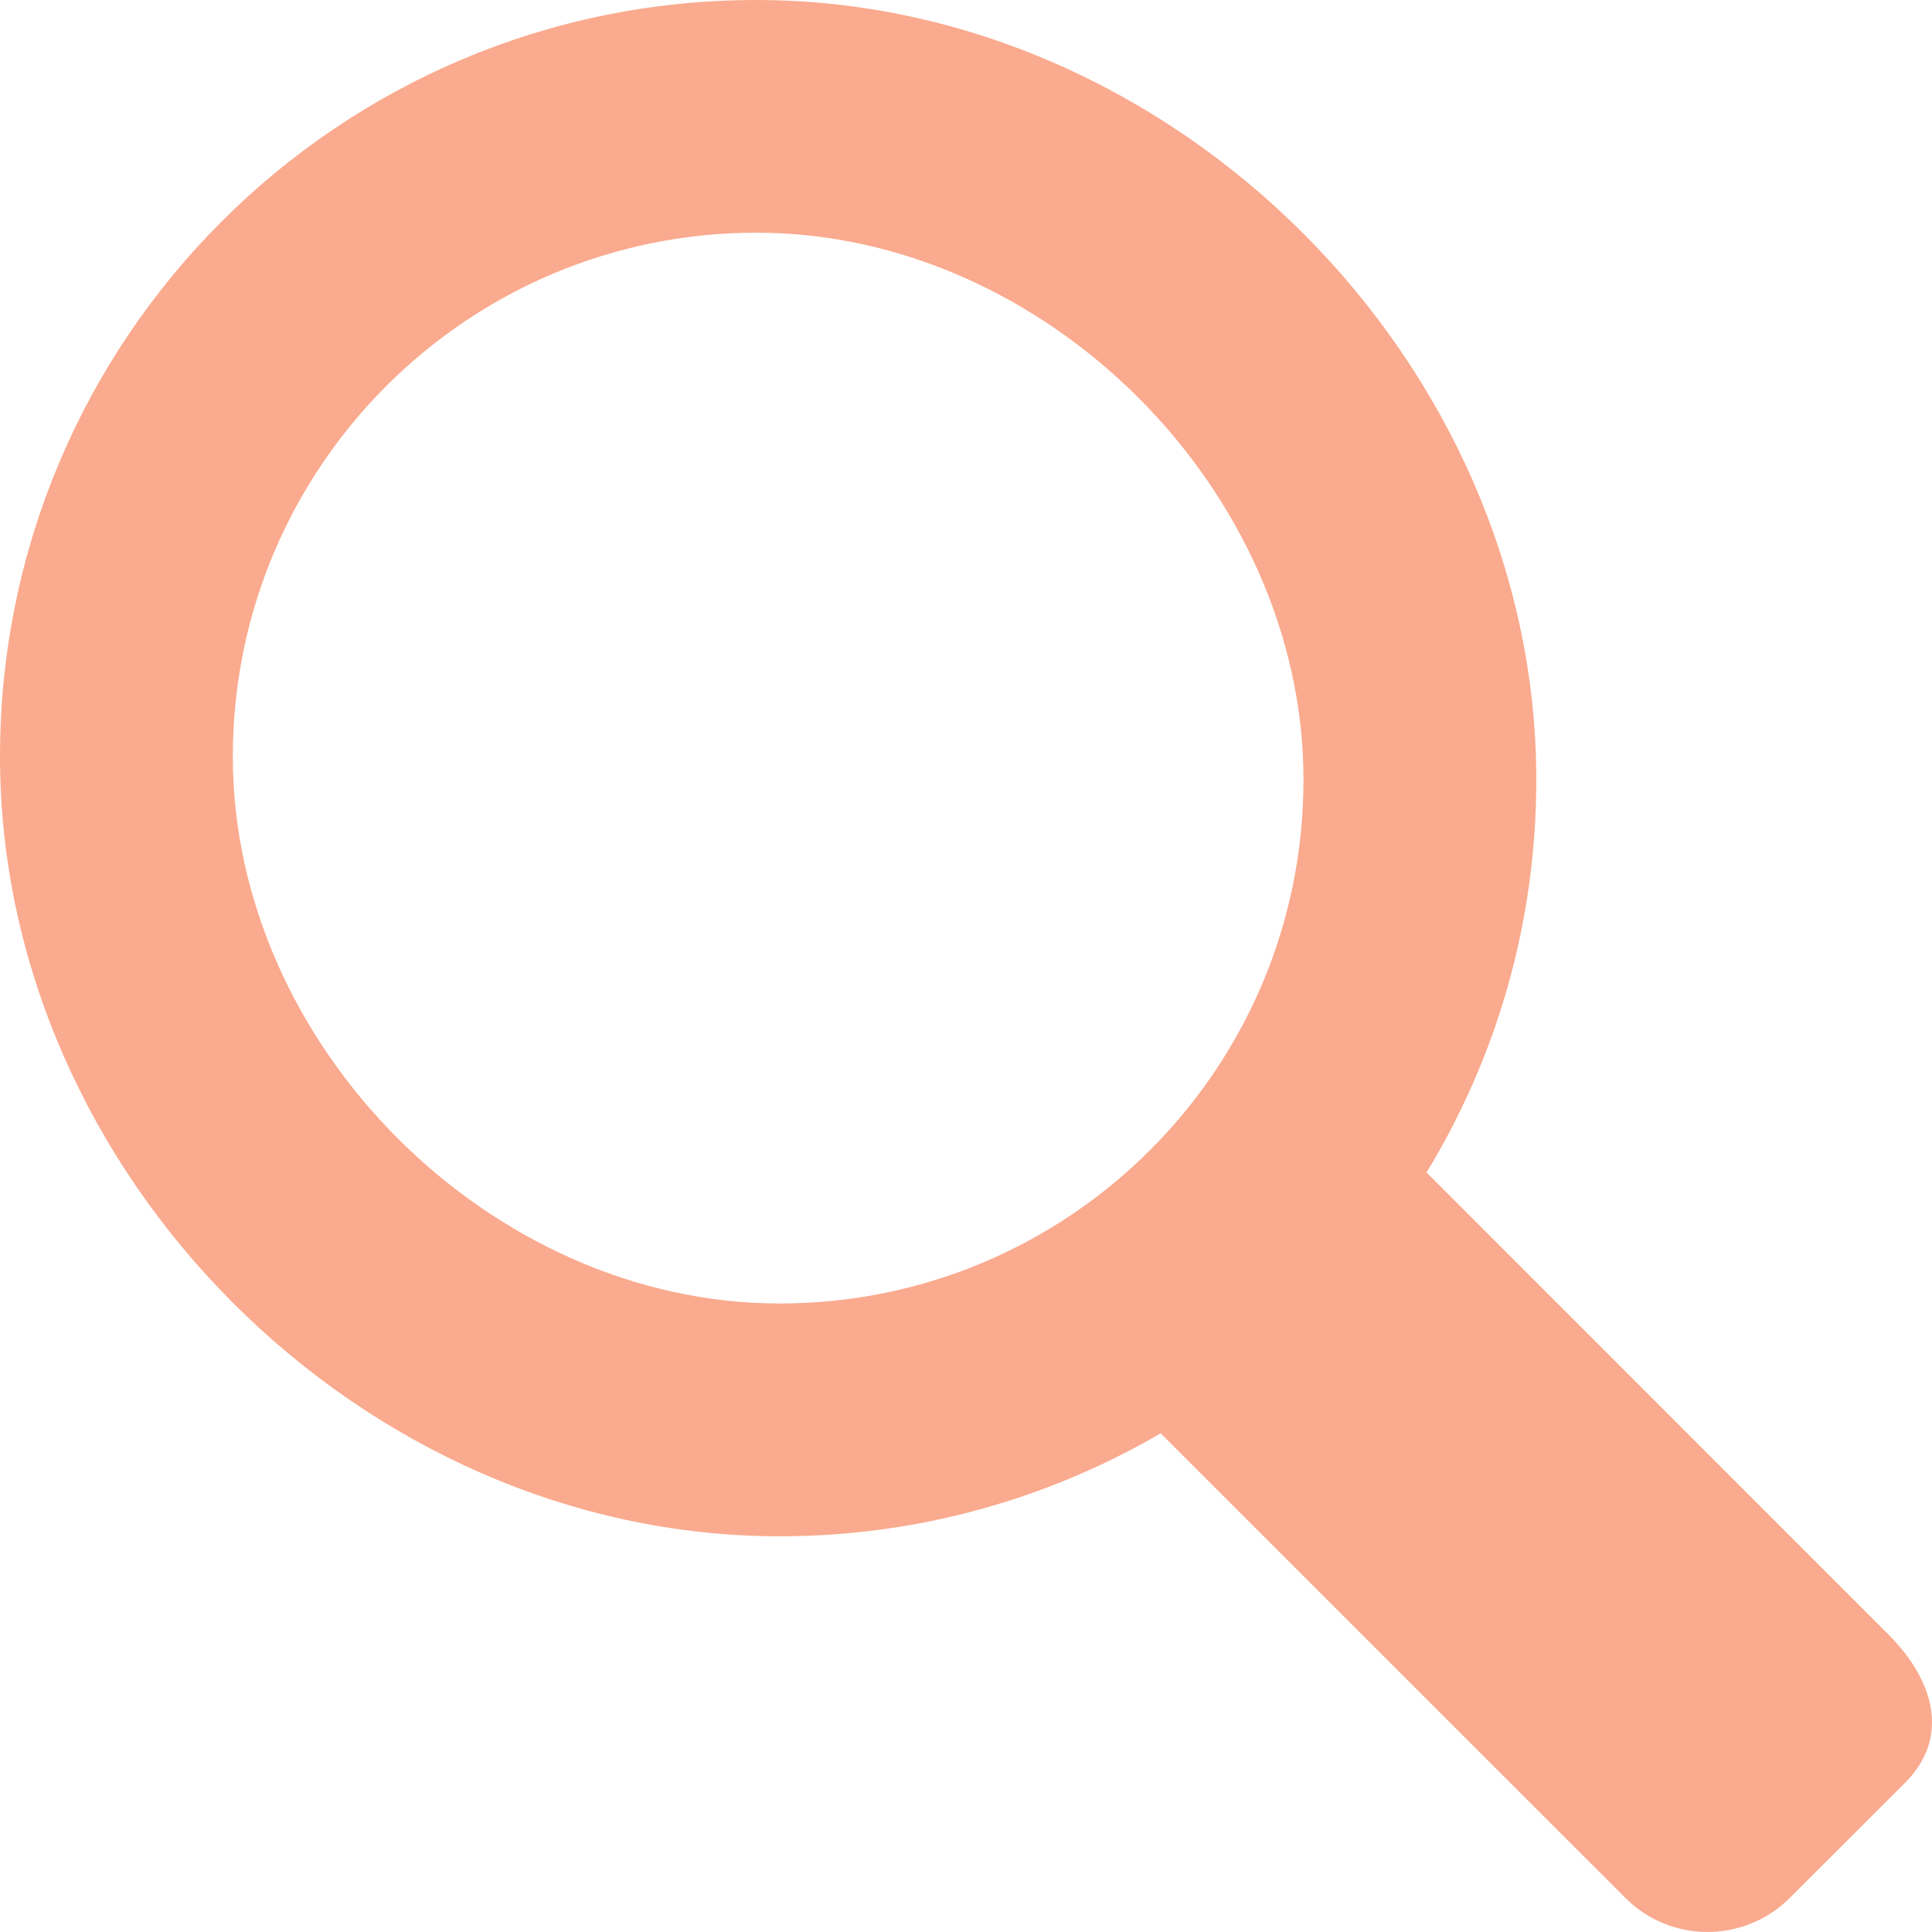
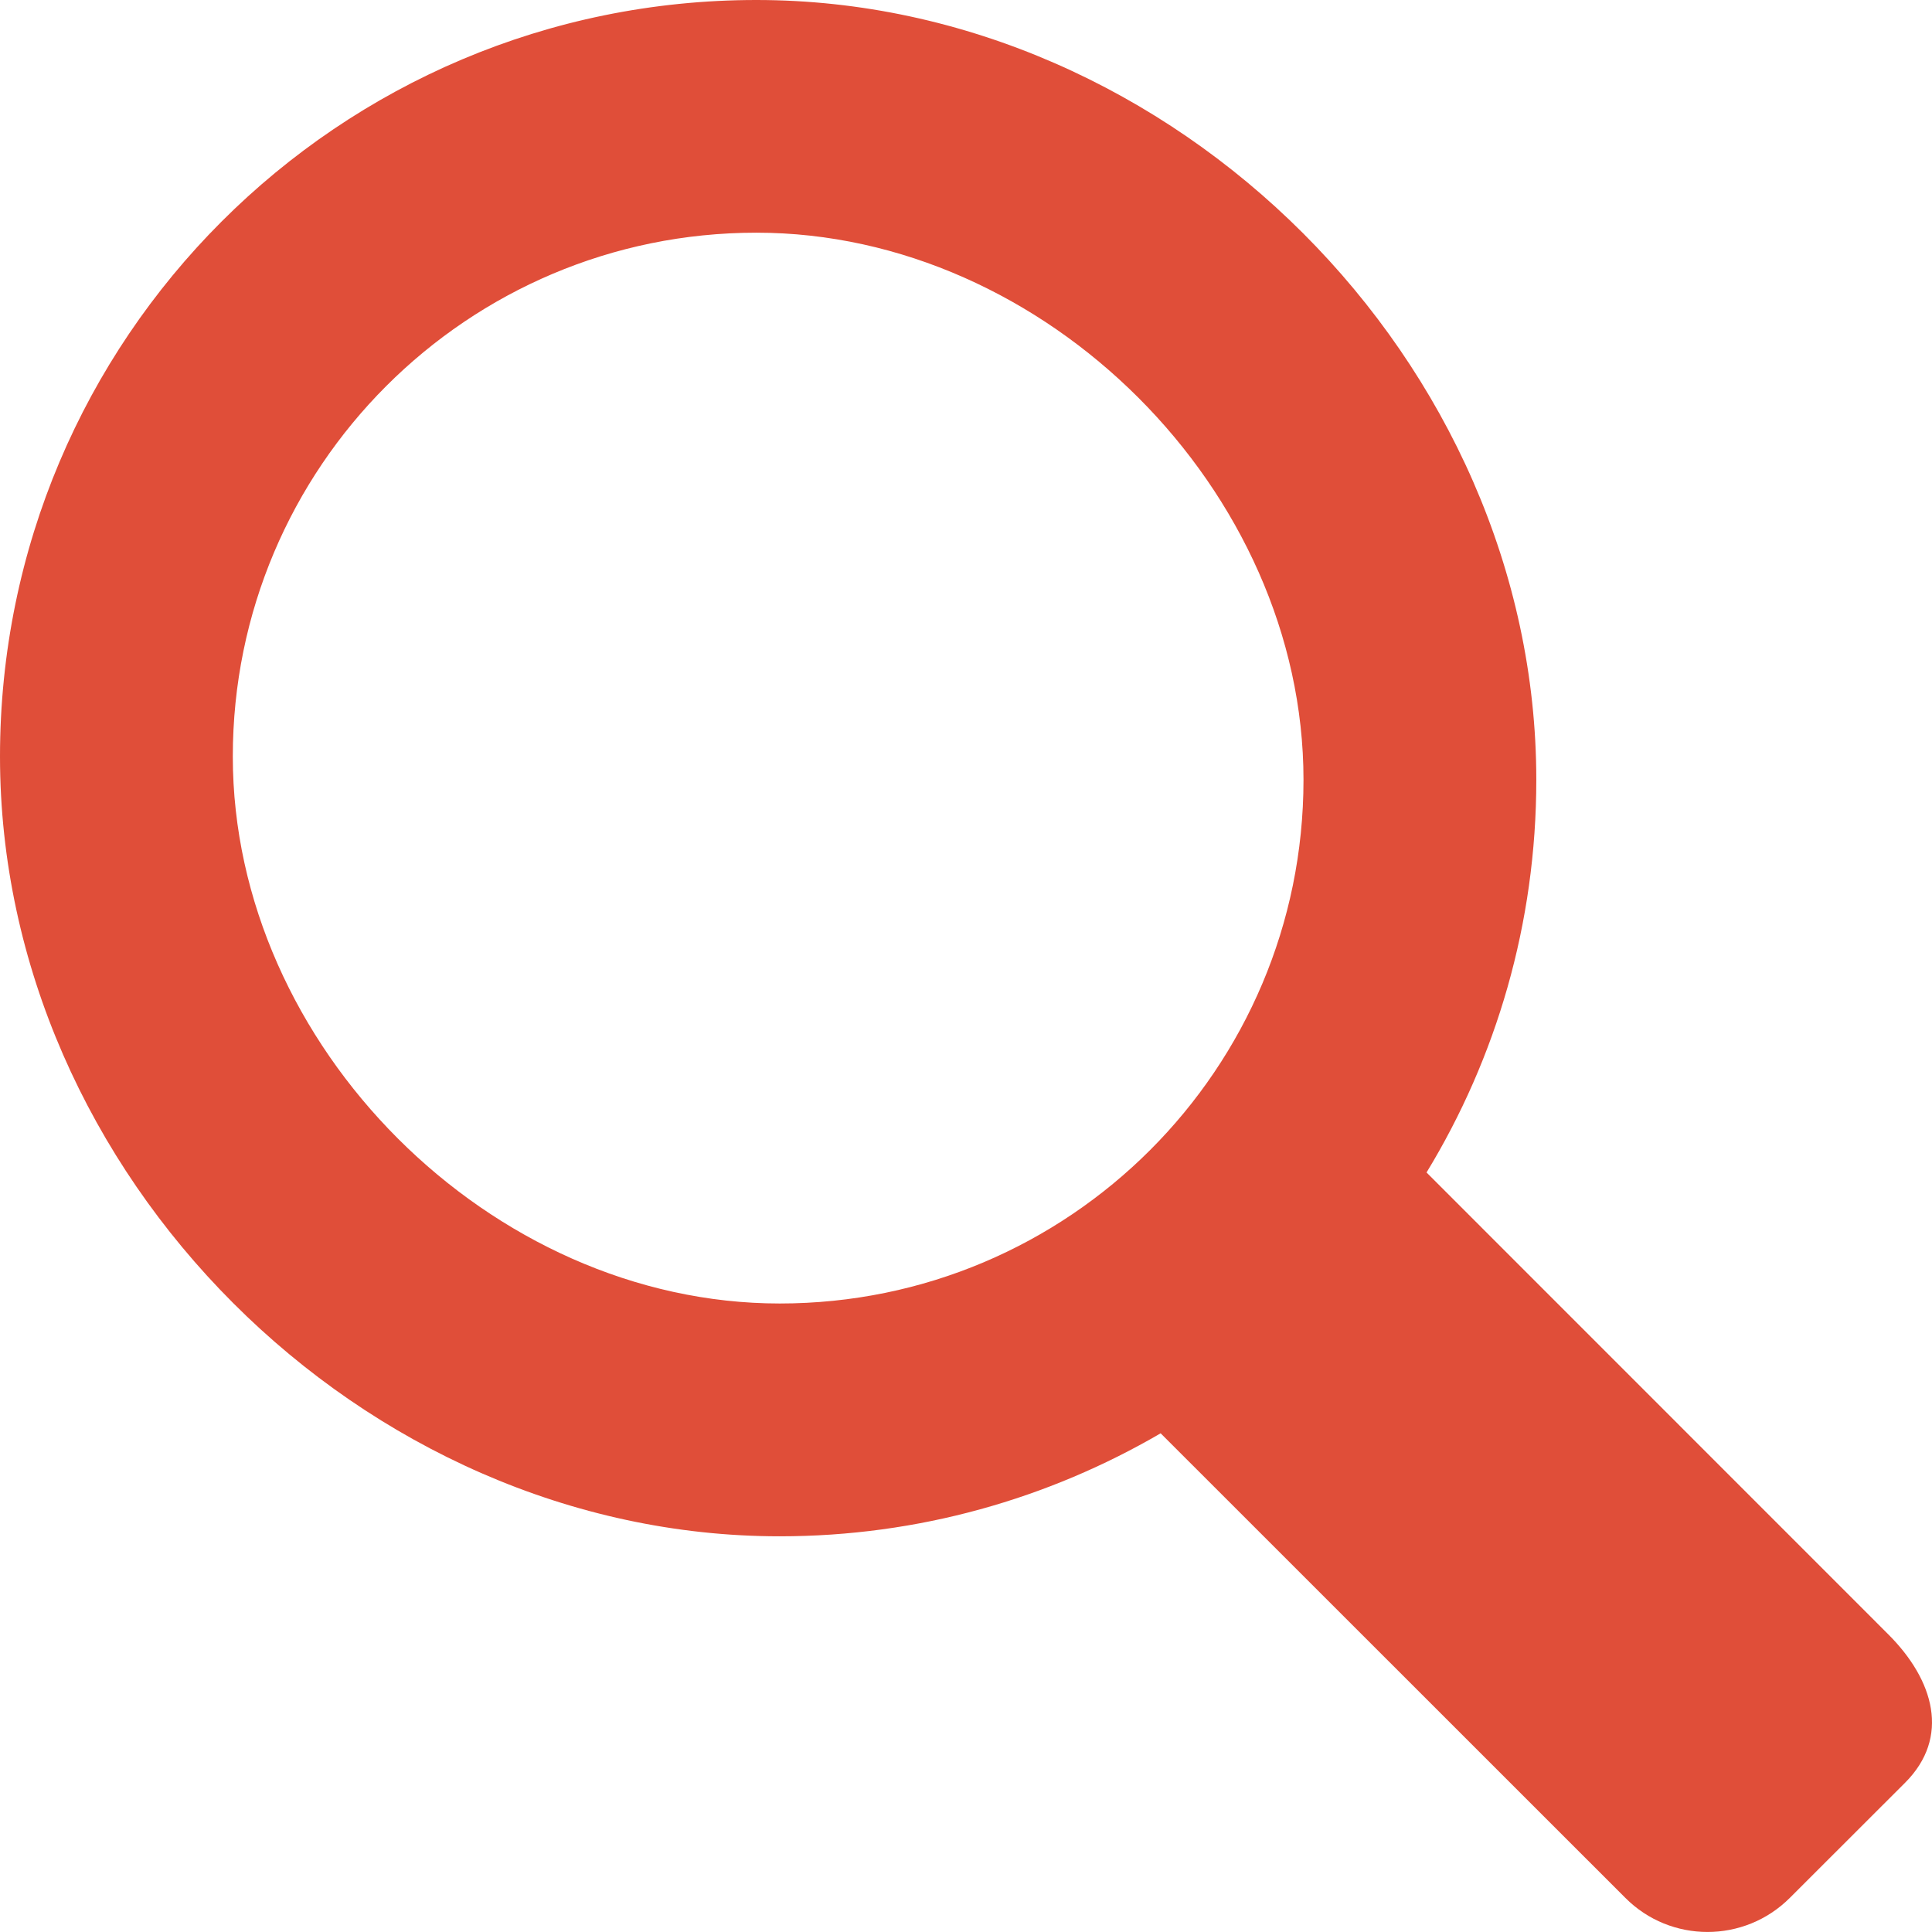
<svg xmlns="http://www.w3.org/2000/svg" width="16px" height="16px" viewBox="0 0 16 16" version="1.1">
-   <defs />
  <g id="Page-1" stroke="none" stroke-width="1" fill="none" fill-rule="evenodd">
-     <path d="M1.928,6.265 C1.928,3.869 3.87,1.927 6.264,1.927 C8.66,1.927 10.795,4.062 10.795,6.458 C10.795,8.853 8.853,10.795 6.457,10.795 C4.063,10.795 1.928,8.661 1.928,6.265 L1.928,6.265 Z M15.639,13.536 L11.814,9.71 C12.391,8.762 12.723,7.649 12.723,6.458 C12.723,2.998 9.725,0 6.264,0 C2.805,0 0,2.805 0,6.265 C0,9.725 2.997,12.723 6.457,12.723 C7.607,12.723 8.684,12.411 9.612,11.87 L13.46,15.717 C13.835,16.094 14.446,16.094 14.823,15.717 L15.777,14.764 C16.154,14.387 16.016,13.913 15.639,13.536 L15.639,13.536 Z" id="Fill-93" fill="#FAAA8E" />
+     <g id="Group" fill="#E04E39" fill-rule="nonzero">
+       <path d="M1.928,6.265 C1.928,3.869 3.87,1.927 6.264,1.927 C8.66,1.927 10.795,4.062 10.795,6.458 C10.795,8.853 8.853,10.795 6.457,10.795 C4.063,10.795 1.928,8.661 1.928,6.265 L1.928,6.265 Z M15.639,13.536 L11.814,9.71 C12.391,8.762 12.723,7.649 12.723,6.458 C12.723,2.998 9.725,0 6.264,0 C2.805,0 0,2.805 0,6.265 C0,9.725 2.997,12.723 6.457,12.723 C7.607,12.723 8.684,12.411 9.612,11.87 L13.46,15.717 C13.835,16.094 14.446,16.094 14.823,15.717 L15.777,14.764 C16.154,14.387 16.016,13.913 15.639,13.536 L15.639,13.536 Z" id="Fill-93" />
+     </g>
  </g>
</svg>
